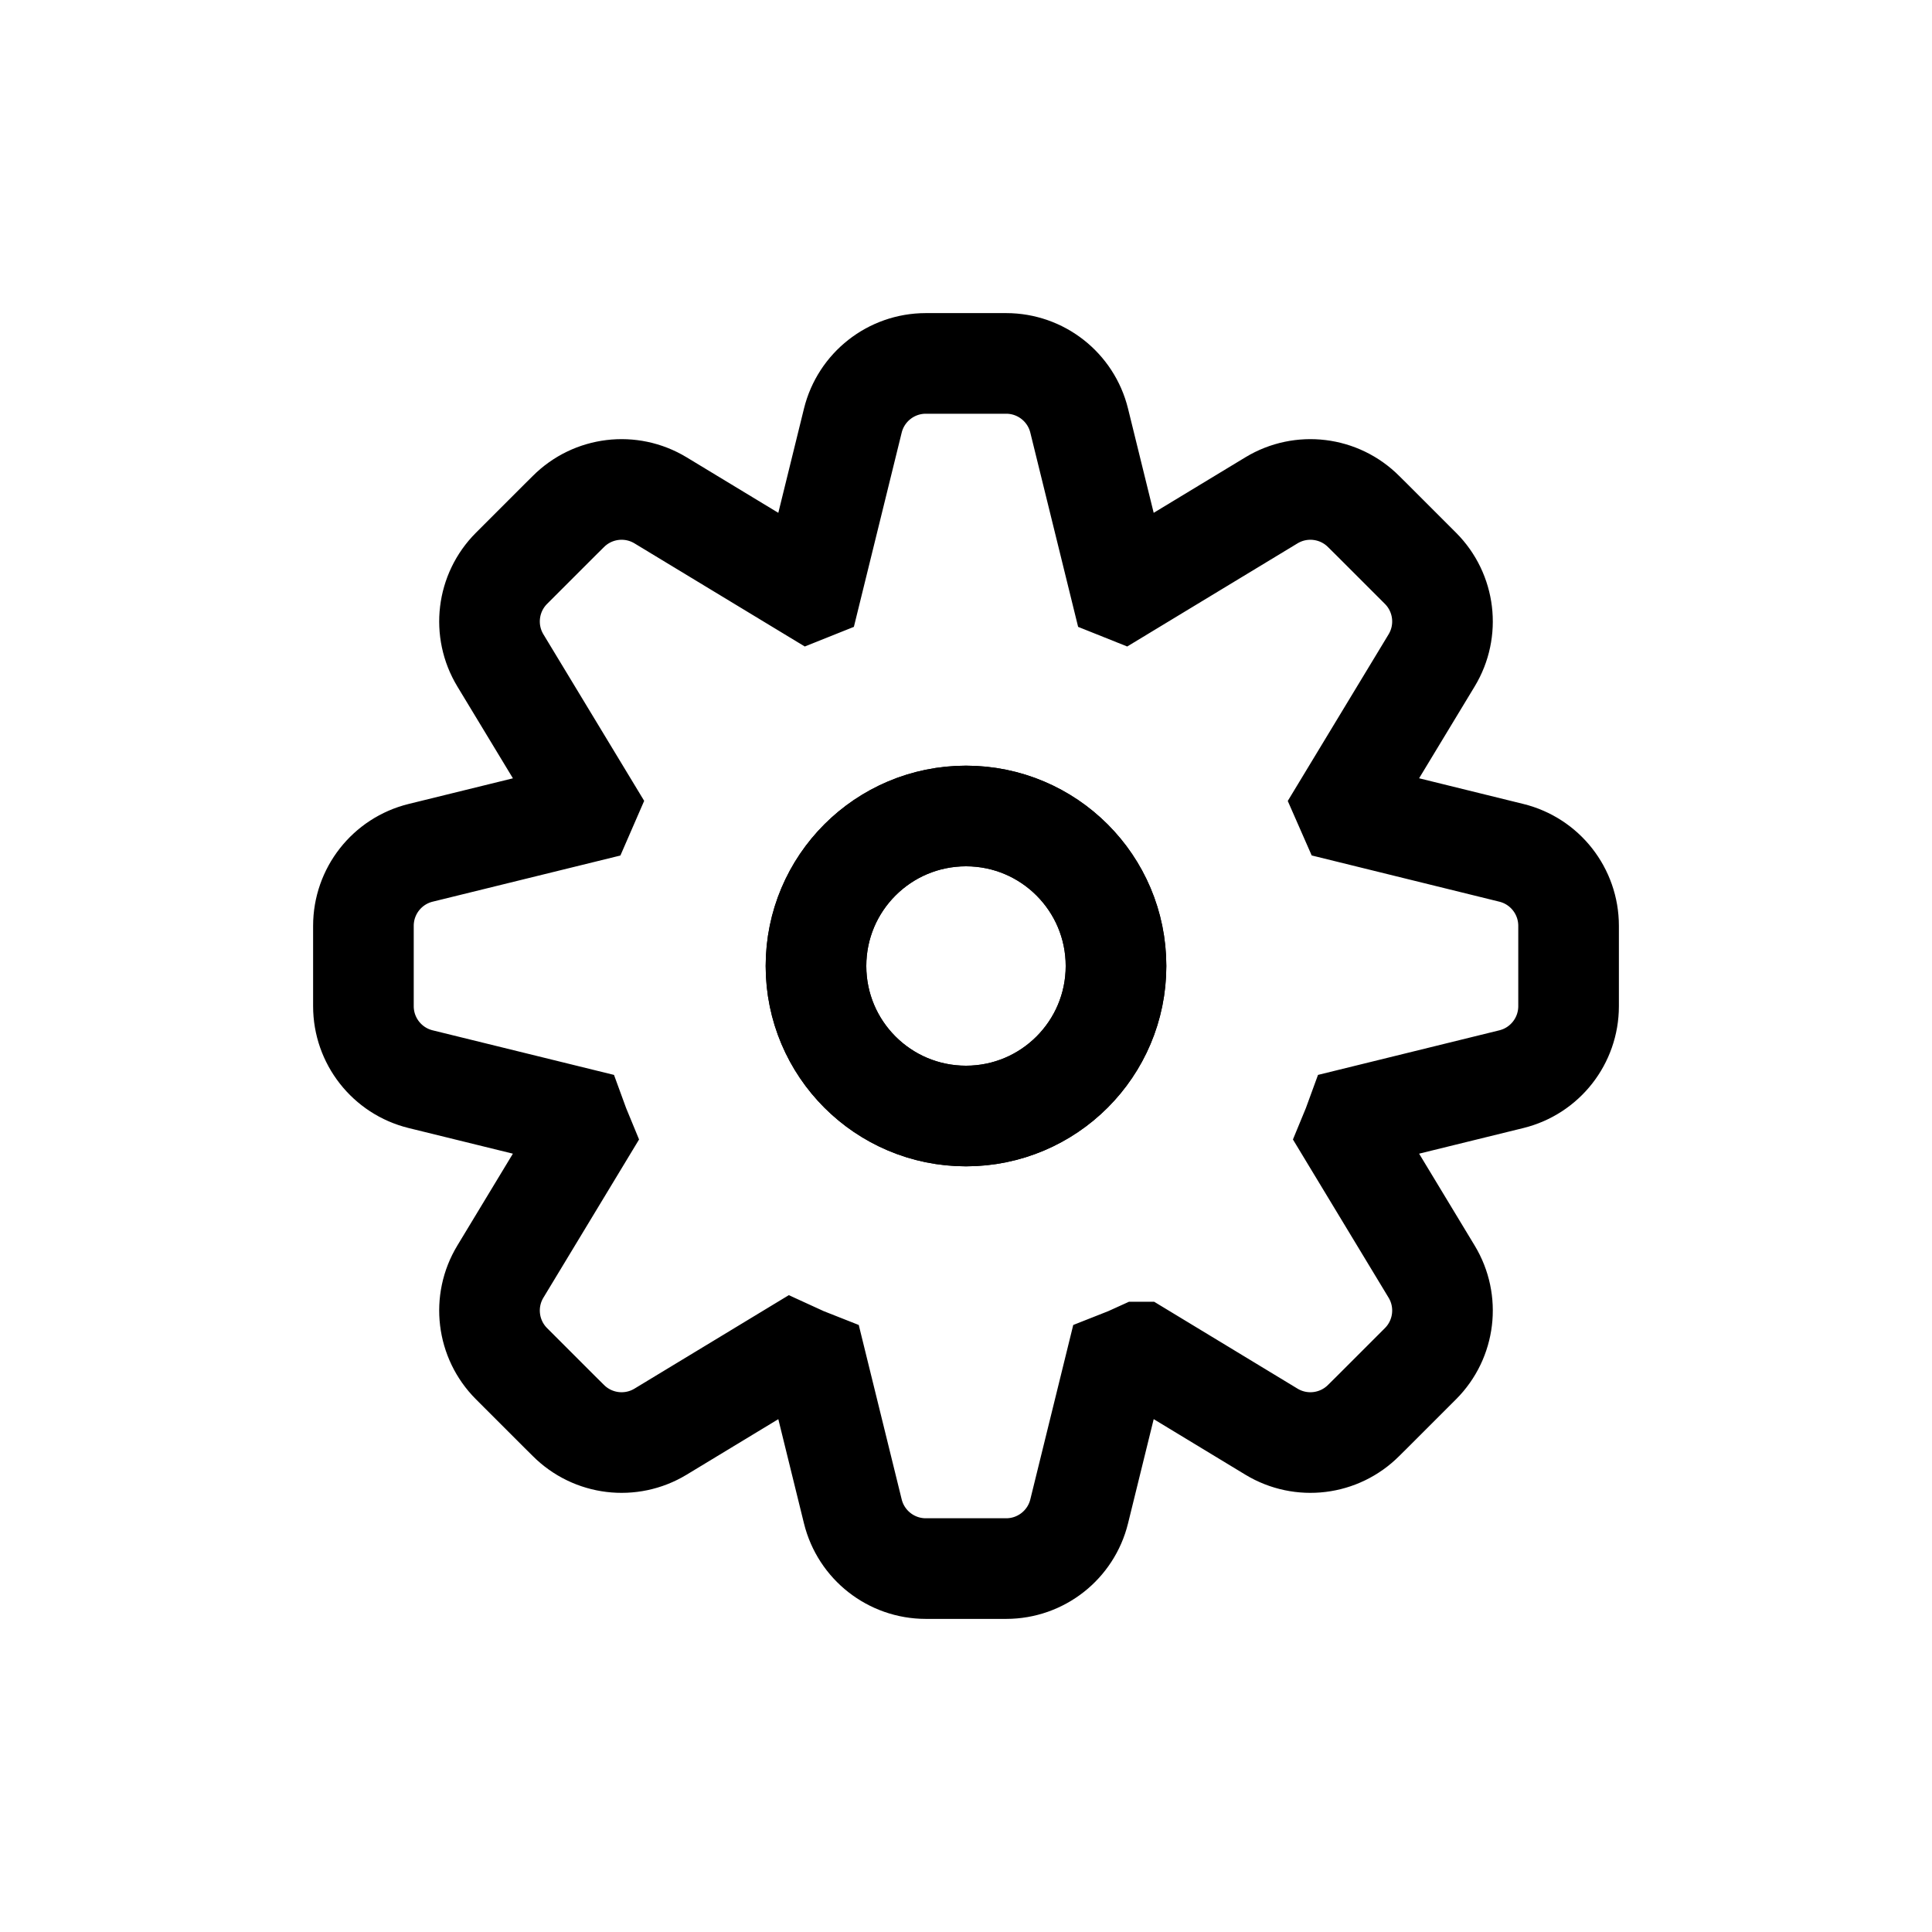
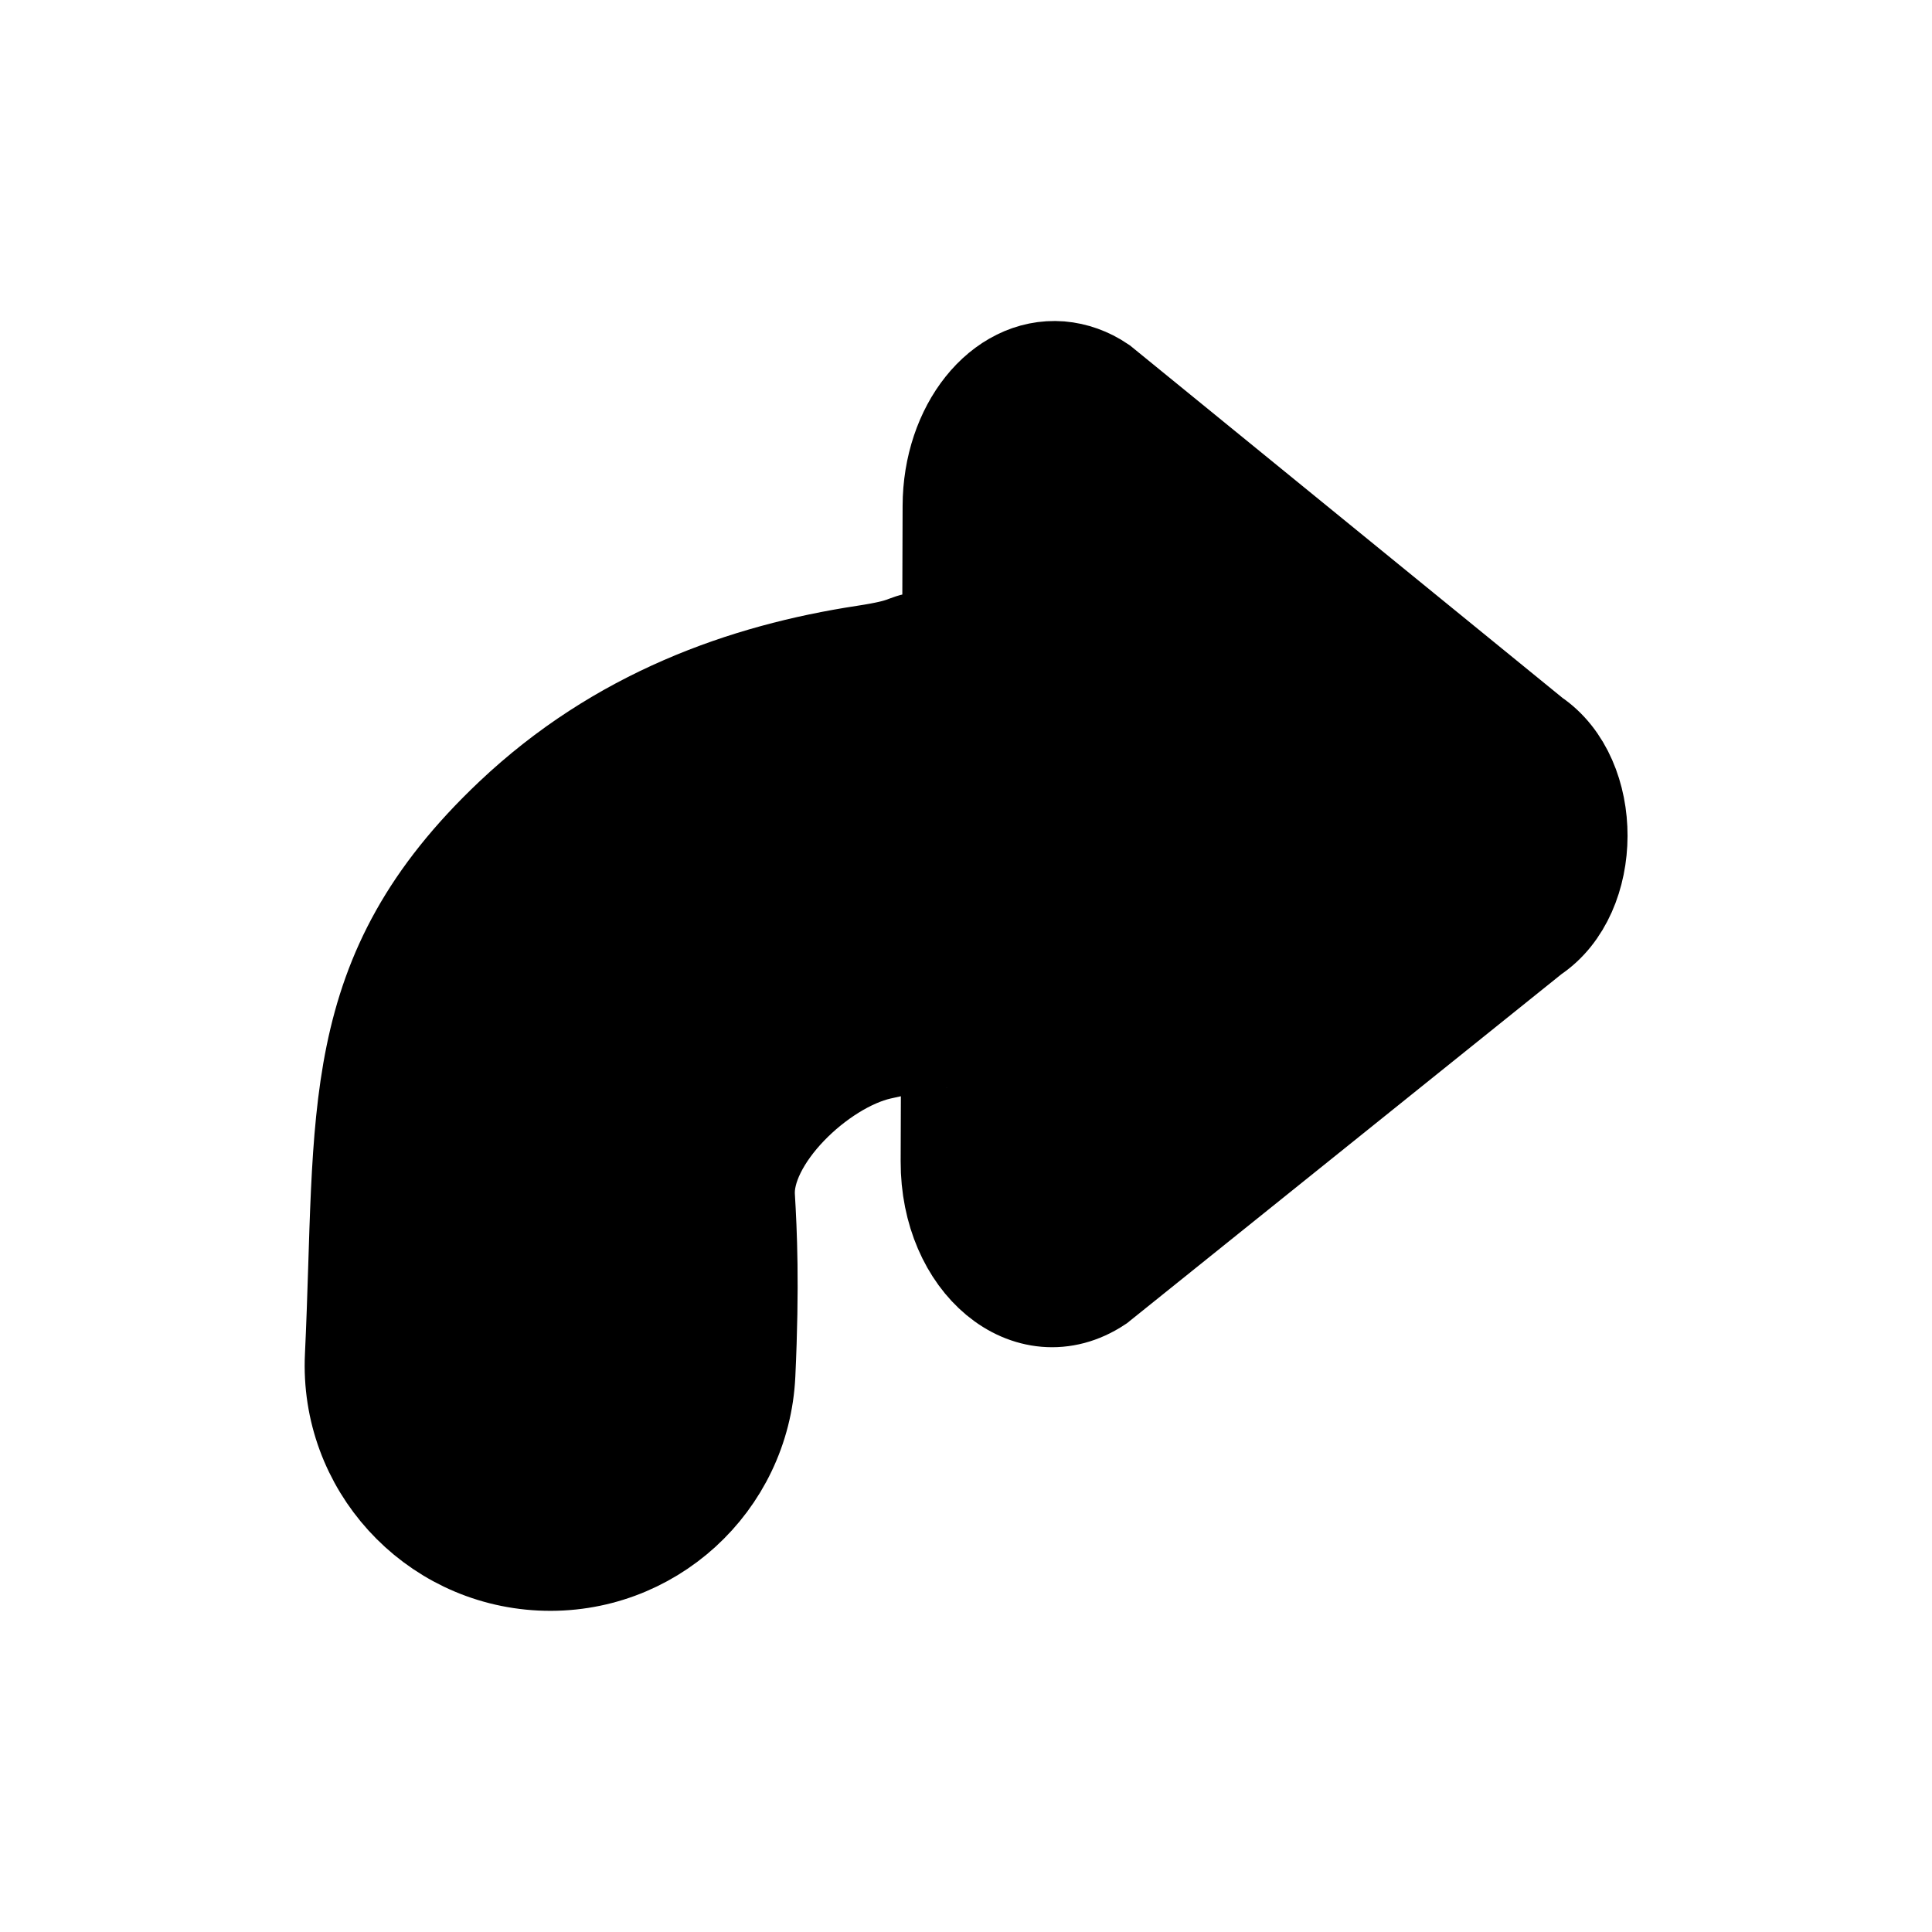
<svg xmlns="http://www.w3.org/2000/svg" width="48" height="48" viewBox="0 0 48 48" version="1.1" id="svg1">
  <defs id="defs1">
    </defs>
  <g id="layer1">
    <g id="layer2" style="display:none">
      <path id="rect1" style="display:inline;fill:none;stroke:#000000;stroke-width:2.5;stroke-dasharray:none;stroke-opacity:1" d="M 16.152,9.27 A 9.204,9.204 0 0 0 9.644,11.965 l -0.02,0.02 a 9.204,9.204 0 0 0 10e-7,13.016 l 1.339,1.339 11.749,11.749 a 1.82,1.82 0 0 1 0.002,0.002 l 0.197,0.197 a 1.539,1.539 0 0 0 2.176,0 l 0.199,-0.199 11.749,-11.749 1.339,-1.339 a 9.204,9.204 0 0 0 10e-7,-13.016 l -0.02,-0.02 a 9.204,9.204 0 0 0 -13.016,2e-6 L 24,13.305 22.661,11.965 A 9.204,9.204 0 0 0 16.152,9.27 Z" />
    </g>
    <g id="layer3" style="display:none;fill:none" transform="matrix(0.7446811,0,0,0.7446811,6.127654,6.127655)">
      <path id="path4" style="display:inline;fill:#000000;stroke:#000000;stroke-width:3.357;stroke-dasharray:none" d="M 22.617,3.838 C 11.508,3.838 2.503,12.843 2.503,23.952 2.503,35.005 11.419,44.063 22.45,44.154 l 0.081,0.003 c 0,0 23.778,0.039 23.069,-0.09 L 40.661,34.921 c -0.308,-0.57 -0.294,-1.487 -0.008,-2.067 1.362,-2.759 2.079,-5.804 2.079,-8.902 C 42.732,12.843 33.726,3.838 22.617,3.838 Z" />
    </g>
    <g id="layer4" style="display:none">
      <g id="g11" transform="translate(4.5246161e-8,-5.455419)">
        <circle style="fill:#000000;stroke:#000000;stroke-width:4.014;stroke-dasharray:none;stroke-opacity:1" id="path6" cx="24" cy="15.674" r="5.858" />
        <g id="g10" transform="matrix(1.070938,0,0,1.056711,-3.571417,5.127179)">
          <path id="rect8" style="fill:#b3b3b3;stroke-width:9.222" d="m -13.401,19.084 c 0.829,-0.249 1.429,0.156 1.429,1.072 v 18.877 c 0,1.127 -0.909,2.59 -2.036,3.277 l -9.661,5.888 v 0.016 c 0,1.127 -0.907,2.034 -2.034,2.034 l -1.327,7.8e-5 -1.327,0.809 c -1.127,0.687 -2.036,0.334 -2.036,-0.793 V 50.248 l -9.661,10e-4 c -1.127,0 -2.034,-0.909 -2.034,-2.036 V 29.335 c 0,-1.127 0.907,-2.034 2.034,-2.034 l 13.024,-6.25e-4 13.022,-7.938 c 0.211,-0.129 0.416,-0.221 0.607,-0.279 z" transform="matrix(-0.9524242,0.3047757,0,1,0,0)" />
          <path id="rect7" style="stroke-width:9.222" d="m -11.301,19.444 c 0.829,-0.249 1.427,0.157 1.427,1.073 v 18.877 c 0,1.127 -0.907,2.589 -2.034,3.276 l -14.349,8.746 c -0.274,0.167 -0.535,0.272 -0.773,0.32 -0.238,0.097 -0.499,0.152 -0.773,0.152 l -14.351,7.03e-4 c -1.127,0 -2.034,-0.909 -2.034,-2.036 V 30.975 c 0,-1.127 0.907,-2.034 2.034,-2.034 l 14.351,-7.03e-4 c 0.274,0 0.535,0.054 0.773,0.151 0.238,-0.242 0.499,-0.455 0.773,-0.622 l 14.349,-8.746 c 0.211,-0.129 0.416,-0.221 0.607,-0.279 z" transform="matrix(-0.9524242,0.3047757,0,1,0,0)" />
        </g>
      </g>
    </g>
-     <g id="layer5" style="display:inline">
-       <path id="path51" style="display:none;stroke-width:7.699" d="m 10.408,10.751 0.004,0.004 a 2.586,2.586 25.125 0 0 -0.239,3.12 l 2.248,3.478 a 12.744,12.744 0 0 0 -0.24,0.572 l -0.001,0.001 -4.084,0.877 A 2.586,2.586 0 0 0 6.911,19.407 2.586,2.586 0 0 0 6.059,21.176 h -0.006 l -0.001,0.156 0.001,2.283 -0.001,0.156 0.007,-0.001 a 2.586,2.586 0 0 0 2.036,2.375 l 4.013,0.862 a 12.744,12.744 0 0 0 0.001,0.001 12.744,12.744 0 0 0 0.271,0.668 l -2.269,3.509 a 2.586,2.586 0 0 0 0.239,3.12 l -0.004,0.004 0.11,0.11 1.614,1.614 0.109,0.109 0.004,-0.004 a 2.586,2.586 0 0 0 3.12,0.239 l 3.447,-2.229 a 12.744,12.744 0 0 0 0.664,0.28 12.744,12.744 0 0 0 0.001,0.001 l 0.877,4.087 a 2.586,2.586 25.125 0 0 2.374,2.037 l 0.001,0.007 h 0.155 l 2.283,-0.001 0.156,0.001 v -0.005 a 2.586,2.586 25.125 0 0 2.374,-2.037 l 0.863,-4.015 a 12.744,12.744 0 0 0 0.576,-0.231 l 3.541,2.29 a 2.586,2.586 0 0 0 3.118,-0.238 l 0.004,0.004 0.11,-0.11 1.614,-1.614 0.109,-0.109 -0.004,-0.004 a 2.586,2.586 0 0 0 0.239,-3.12 l -2.21,-3.417 0.001,-0.001 a 12.744,12.744 0 0 0 0.323,-0.757 l 4.087,-0.877 A 2.586,2.586 25.125 0 0 42.047,23.947 l 0.007,-0.001 v -0.155 l -0.001,-2.283 0.001,-0.156 h -0.005 A 2.586,2.586 25.125 0 0 40.011,18.978 l -4.013,-0.862 -0.001,-0.001 a 12.744,12.744 0 0 0 -0.271,-0.668 l 2.269,-3.509 A 2.586,2.586 25.125 0 0 37.755,10.817 l 0.004,-0.004 -0.11,-0.11 -1.614,-1.614 -0.109,-0.109 -0.004,0.004 A 2.586,2.586 25.125 0 0 32.802,8.744 L 29.354,10.973 a 12.744,12.744 0 0 0 -0.664,-0.28 12.744,12.744 0 0 0 -0.001,-0.001 L 27.812,6.605 A 2.586,2.586 0 0 0 25.438,4.568 v -0.006 l -0.156,-0.001 -2.283,0.001 -0.156,-0.001 0.001,0.007 a 2.586,2.586 0 0 0 -1.772,0.852 2.586,2.586 0 0 0 -0.604,1.184 l -0.862,4.013 a 12.744,12.744 0 0 0 -0.764,0.314 L 15.366,8.682 a 2.586,2.586 25.125 0 0 -3.12,0.239 l -0.004,-0.004 -0.109,0.109 -1.616,1.616 z m 8.735,6.901 a 6.944,6.944 0 0 1 9.819,0 6.944,6.944 0 0 1 0,9.819 6.944,6.944 0 0 1 -9.819,0 6.944,6.944 0 0 1 0,-9.819 z" transform="rotate(45,22.28996,23.21743)" />
+     <g id="layer5" style="display:none">
+       <path id="path51" style="stroke-width:7.699" d="m 10.408,10.751 0.004,0.004 a 2.586,2.586 25.125 0 0 -0.239,3.12 l 2.248,3.478 a 12.744,12.744 0 0 0 -0.24,0.572 l -0.001,0.001 -4.084,0.877 A 2.586,2.586 0 0 0 6.911,19.407 2.586,2.586 0 0 0 6.059,21.176 h -0.006 l -0.001,0.156 0.001,2.283 -0.001,0.156 0.007,-0.001 a 2.586,2.586 0 0 0 2.036,2.375 l 4.013,0.862 a 12.744,12.744 0 0 0 0.001,0.001 12.744,12.744 0 0 0 0.271,0.668 l -2.269,3.509 a 2.586,2.586 0 0 0 0.239,3.12 l -0.004,0.004 0.11,0.11 1.614,1.614 0.109,0.109 0.004,-0.004 a 2.586,2.586 0 0 0 3.12,0.239 l 3.447,-2.229 a 12.744,12.744 0 0 0 0.664,0.28 12.744,12.744 0 0 0 0.001,0.001 l 0.877,4.087 a 2.586,2.586 25.125 0 0 2.374,2.037 l 0.001,0.007 h 0.155 l 2.283,-0.001 0.156,0.001 v -0.005 a 2.586,2.586 25.125 0 0 2.374,-2.037 l 0.863,-4.015 a 12.744,12.744 0 0 0 0.576,-0.231 l 3.541,2.29 a 2.586,2.586 0 0 0 3.118,-0.238 l 0.004,0.004 0.11,-0.11 1.614,-1.614 0.109,-0.109 -0.004,-0.004 a 2.586,2.586 0 0 0 0.239,-3.12 l -2.21,-3.417 0.001,-0.001 a 12.744,12.744 0 0 0 0.323,-0.757 l 4.087,-0.877 A 2.586,2.586 25.125 0 0 42.047,23.947 l 0.007,-0.001 v -0.155 l -0.001,-2.283 0.001,-0.156 h -0.005 A 2.586,2.586 25.125 0 0 40.011,18.978 l -4.013,-0.862 -0.001,-0.001 a 12.744,12.744 0 0 0 -0.271,-0.668 l 2.269,-3.509 A 2.586,2.586 25.125 0 0 37.755,10.817 l 0.004,-0.004 -0.11,-0.11 -1.614,-1.614 -0.109,-0.109 -0.004,0.004 A 2.586,2.586 25.125 0 0 32.802,8.744 L 29.354,10.973 a 12.744,12.744 0 0 0 -0.664,-0.28 12.744,12.744 0 0 0 -0.001,-0.001 L 27.812,6.605 A 2.586,2.586 0 0 0 25.438,4.568 v -0.006 l -0.156,-0.001 -2.283,0.001 -0.156,-0.001 0.001,0.007 a 2.586,2.586 0 0 0 -1.772,0.852 2.586,2.586 0 0 0 -0.604,1.184 l -0.862,4.013 a 12.744,12.744 0 0 0 -0.764,0.314 L 15.366,8.682 a 2.586,2.586 25.125 0 0 -3.12,0.239 l -0.004,-0.004 -0.109,0.109 -1.616,1.616 z m 8.735,6.901 a 6.944,6.944 0 0 1 9.819,0 6.944,6.944 0 0 1 0,9.819 6.944,6.944 0 0 1 -9.819,0 6.944,6.944 0 0 1 0,-9.819 z" transform="rotate(45,22.28996,23.21743)" />
    </g>
    <g id="layer6" style="display:inline">
-       <g id="path117" style="display:none;opacity:1;fill:#000000;stroke-width:2.5;stroke-dasharray:none">
-         <g id="path129" style="display:inline;opacity:1;fill:#000000;stroke-width:1.039;stroke-dasharray:none" transform="matrix(2.405832,0,0,2.405832,-29.9819,-38.68353)">
-           <g id="path135" style="display:inline;opacity:1;fill:#000000;stroke-width:0.933;stroke-dasharray:none" transform="matrix(1.11396,0,0,1.11396,-0.8340136,-3.957154)">
+       <g id="path117" style="opacity:1;fill:#000000;stroke-width:2.5;stroke-dasharray:none">
+         <g id="path129" style="opacity:1;fill:#000000;stroke-width:1.039;stroke-dasharray:none" transform="matrix(2.405832,0,0,2.405832,-29.9819,-38.68353)">
+           <g id="path135" style="opacity:1;fill:#000000;stroke-width:0.933;stroke-dasharray:none" transform="matrix(1.11396,0,0,1.11396,-0.8340136,-3.957154)">
            <path style="baseline-shift:baseline;display:inline;overflow:visible;fill:#000000;stroke:#000000;stroke-width:0.933;stroke-linecap:round;stroke-miterlimit:12;stroke-dasharray:none;stroke-opacity:1;enable-background:accumulate;stop-color:#000000;stop-opacity:1" d="m 21.766,21.431 c -0.538,-0.042 -0.994,0.527 -0.996,1.246 l -0.003,0.956 c -4.74e-4,0.159 -0.131,0.285 -0.289,0.306 -0.167,0.022 -0.101,0.06 -0.528,0.125 -1.107,0.169 -2.27,0.58 -3.25,1.507 -1.556,1.472 -1.365,2.744 -1.471,4.987 -0.048,0.998 0.723,1.845 1.721,1.893 0.999,0.048 1.846,-0.724 1.893,-1.723 0.039,-0.836 0.015,-1.327 -0.004,-1.646 -0.034,-0.556 0.683,-1.236 1.247,-1.366 0.129,-0.03 0.267,-0.056 0.411,-0.078 0.041,-0.006 0.069,-0.012 0.088,-0.018 0.099,-0.029 0.171,0.053 0.17,0.213 l -0.003,0.92 c -0.003,0.93 0.729,1.538 1.355,1.124 l 4.028,-3.236 c 0.561,-0.372 0.564,-1.437 0.005,-1.812 L 22.132,21.563 C 22.018,21.486 21.893,21.442 21.766,21.431 Z" id="path1" />
          </g>
          <g id="g133" style="fill:#000000;stroke-width:1.039;stroke-dasharray:none" />
        </g>
      </g>
-       <path id="path5" style="display:inline;fill:none;stroke:#000000;stroke-width:2.5;stroke-dasharray:none" d="M 23 9.029 A 1.868 1.868 0 0 0 21.188 10.451 L 20.154 14.652 A 10.317 10.317 0 0 0 20.109 14.67 L 16.41 12.43 A 1.868 1.868 0 0 0 14.121 12.709 L 13.906 12.922 L 12.922 13.906 L 12.707 14.121 A 1.868 1.868 0 0 0 12.432 16.408 L 14.596 19.984 A 10.317 10.317 0 0 0 14.506 20.191 L 10.451 21.188 A 1.868 1.868 0 0 0 9.029 23.002 L 9.029 23.305 L 9.029 24.695 L 9.029 24.998 A 1.868 1.868 0 0 0 10.451 26.812 L 14.307 27.76 A 10.317 10.317 0 0 0 14.48 28.205 L 12.432 31.592 A 1.868 1.868 0 0 0 12.707 33.879 L 12.922 34.094 L 13.906 35.078 L 14.121 35.291 A 1.868 1.868 0 0 0 16.41 35.57 L 19.676 33.592 A 10.317 10.317 0 0 0 20.277 33.848 L 21.188 37.549 A 1.868 1.868 0 0 0 23 38.971 L 23.303 38.971 L 24.697 38.971 L 25 38.971 A 1.868 1.868 0 0 0 26.812 37.549 L 27.723 33.848 A 10.317 10.317 0 0 0 28.324 33.592 L 28.326 33.592 L 31.59 35.57 A 1.868 1.868 0 0 0 33.879 35.291 L 34.094 35.078 L 35.078 34.094 L 35.293 33.879 A 1.868 1.868 0 0 0 35.568 31.592 L 33.52 28.205 A 10.317 10.317 0 0 0 33.693 27.76 L 37.549 26.812 A 1.868 1.868 0 0 0 38.971 24.998 L 38.971 24.695 L 38.971 23.305 L 38.971 23.002 A 1.868 1.868 0 0 0 37.549 21.188 L 33.494 20.189 A 10.317 10.317 0 0 0 33.404 19.984 L 35.568 16.408 A 1.868 1.868 0 0 0 35.293 14.121 L 35.078 13.906 L 34.094 12.922 L 33.879 12.709 A 1.868 1.868 0 0 0 31.59 12.43 L 27.891 14.67 A 10.317 10.317 0 0 0 27.846 14.652 L 26.812 10.451 A 1.868 1.868 0 0 0 25 9.029 L 24.697 9.029 L 23.303 9.029 L 23 9.029 z M 24 20.273 A 3.727 3.727 0 0 1 27.727 24 A 3.727 3.727 0 0 1 24 27.727 A 3.727 3.727 0 0 1 20.273 24 A 3.727 3.727 0 0 1 24 20.273 z " />
-       <circle style="fill:none;stroke:#000000;stroke-width:2.5;stroke-dasharray:none;stroke-opacity:1" id="path27" cx="24" cy="24" r="3.727" />
    </g>
  </g>
</svg>
